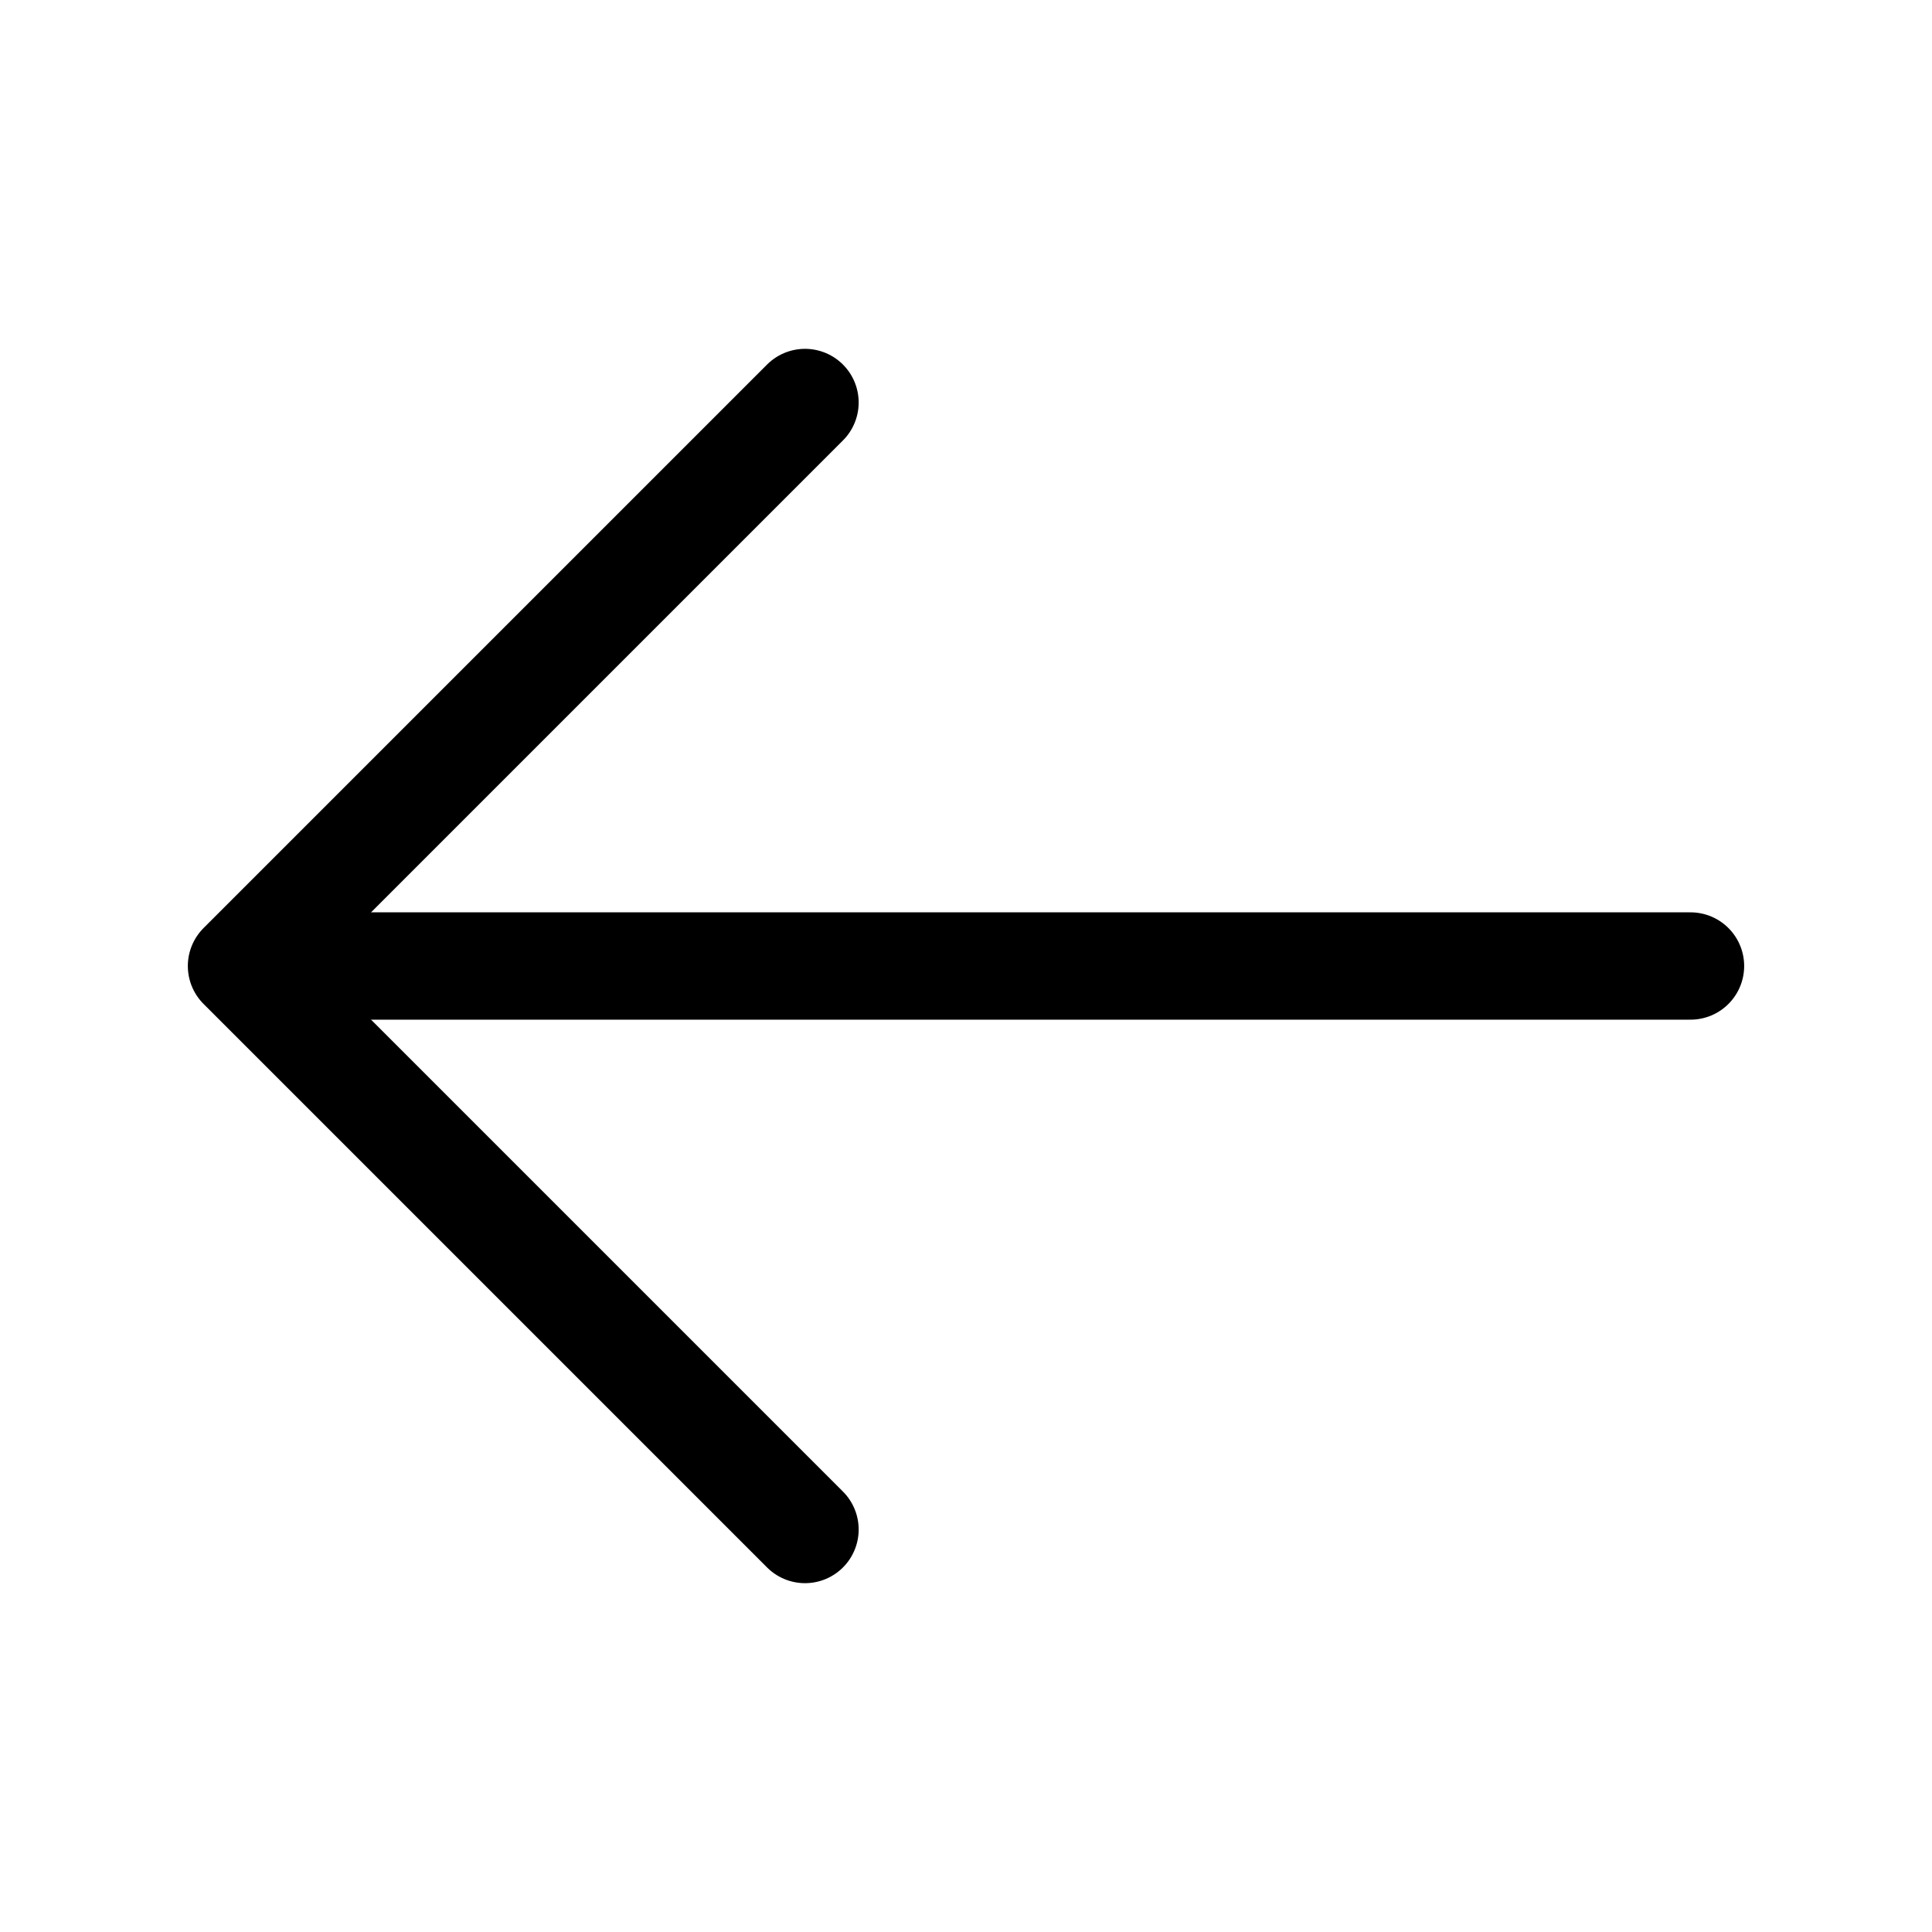
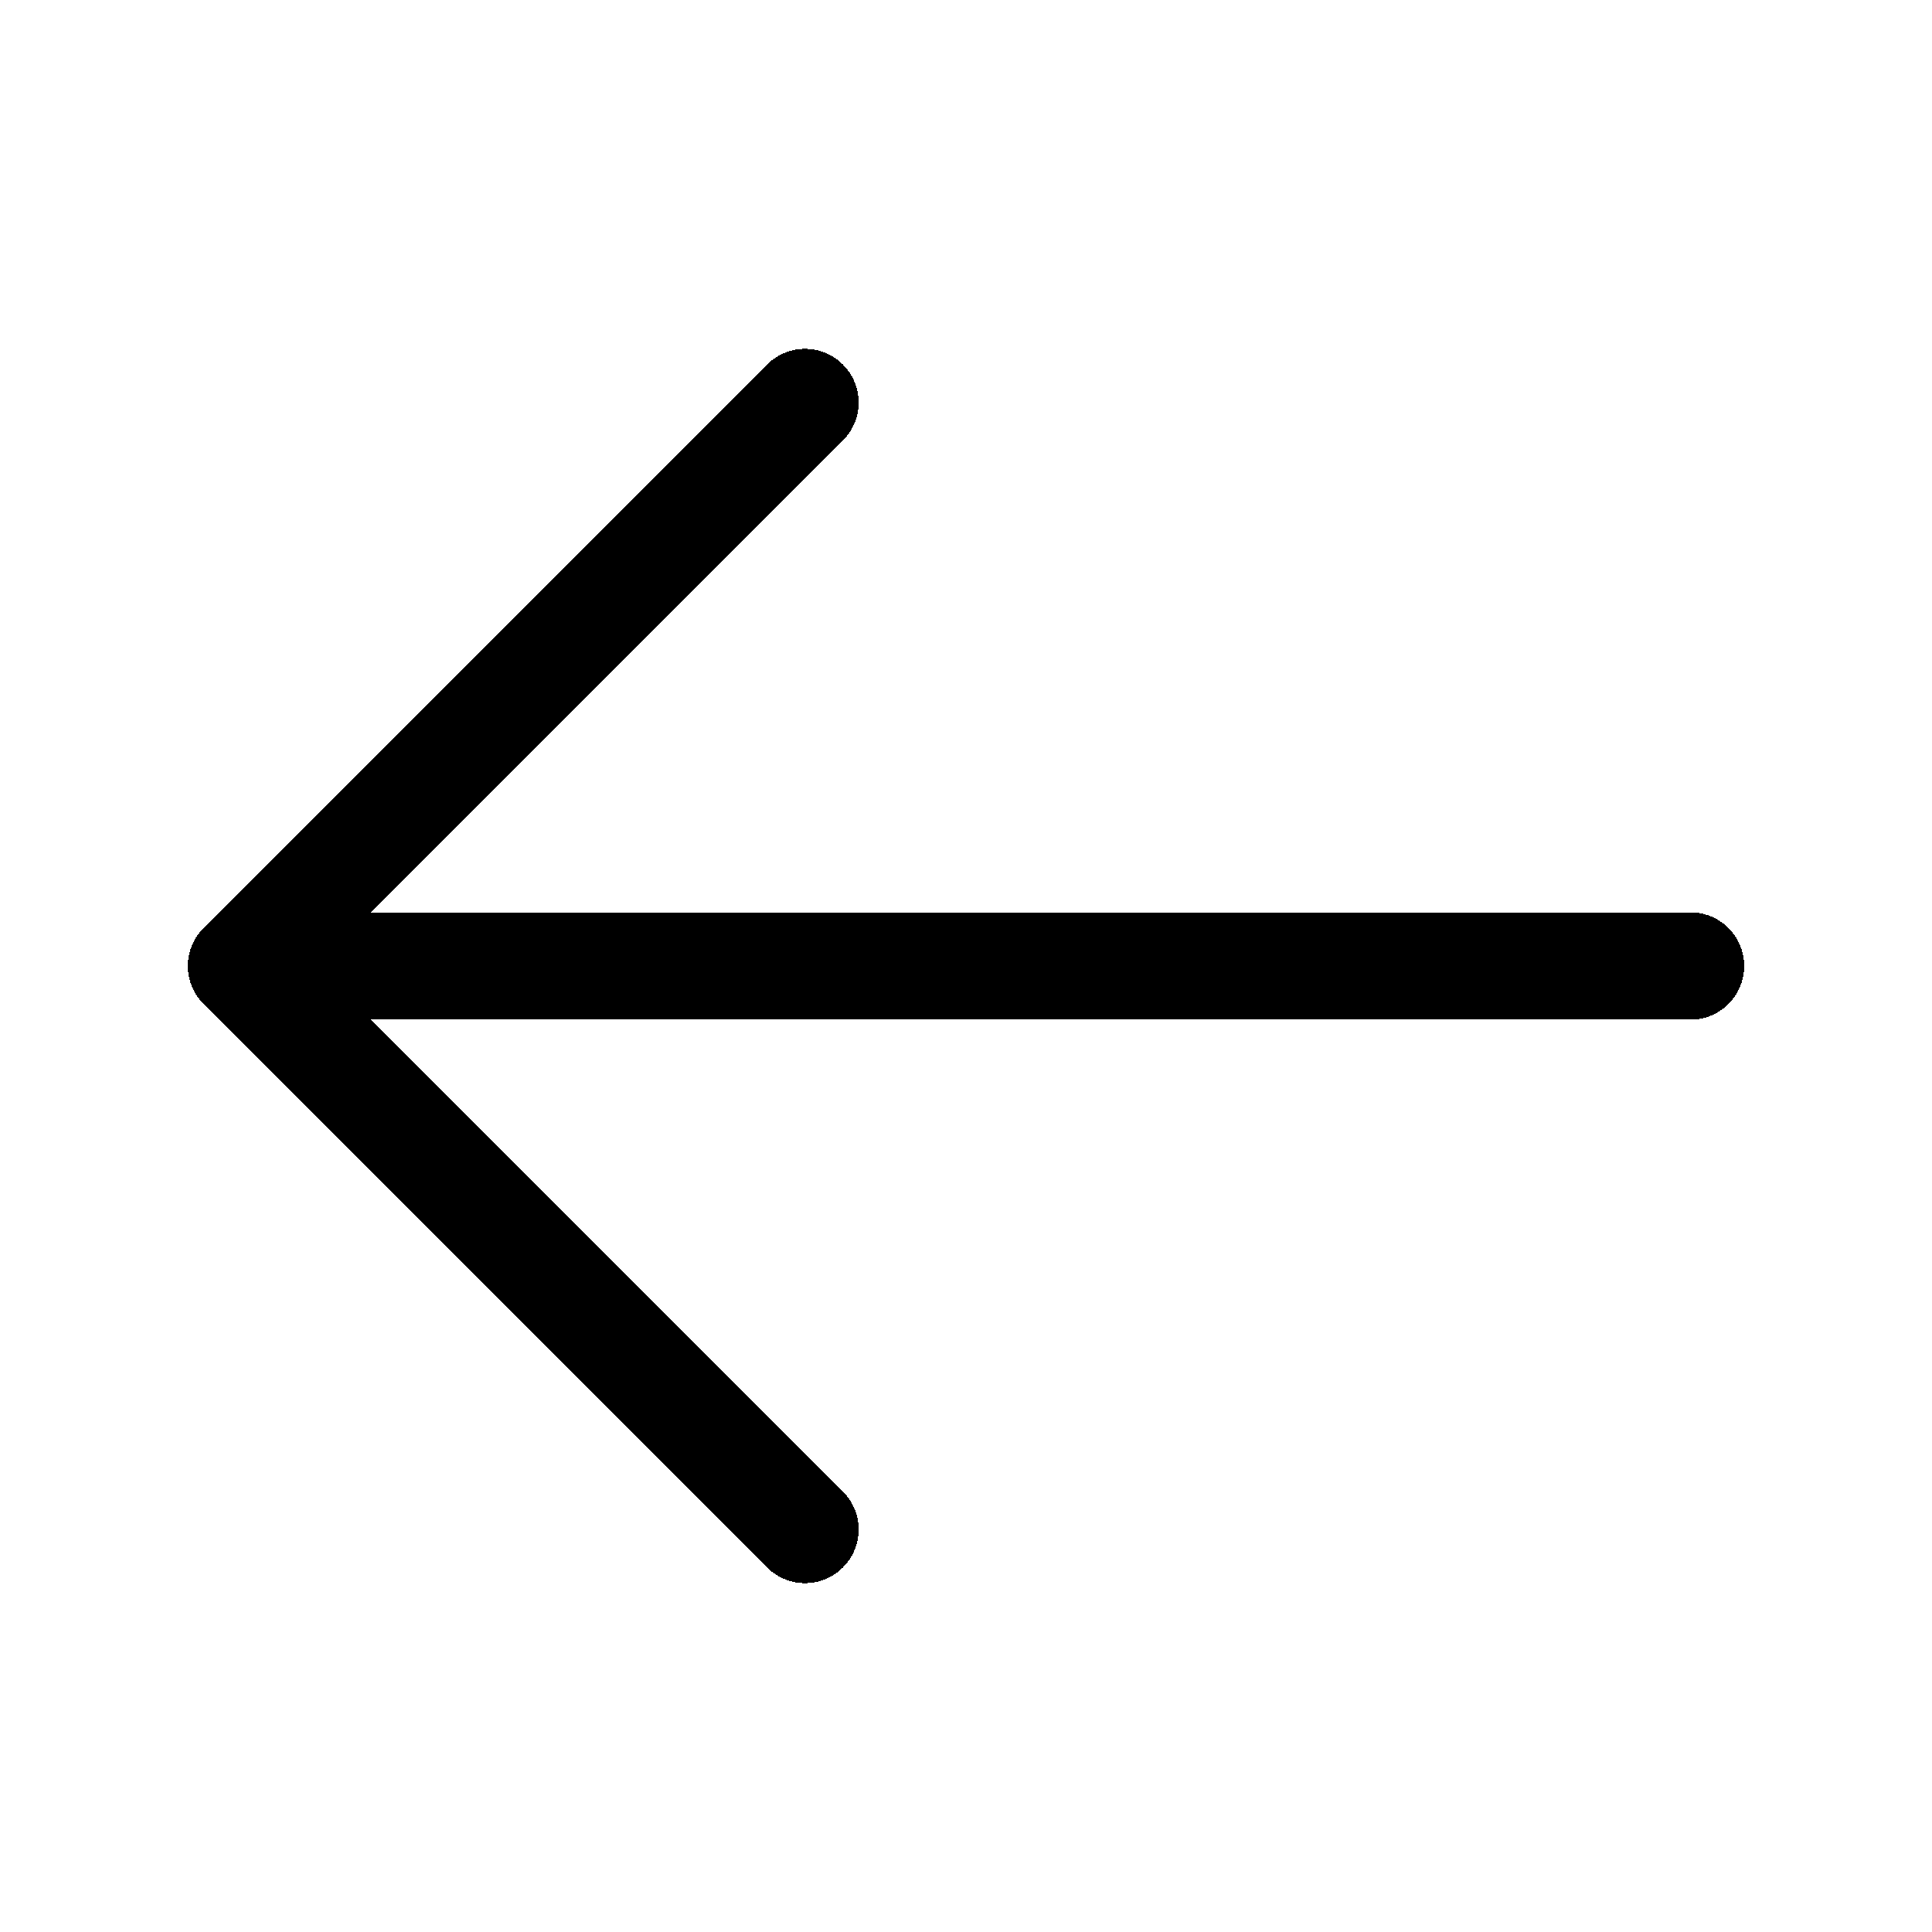
- <svg xmlns="http://www.w3.org/2000/svg" width="36" height="36" viewBox="0 0 36 36" fill="none">
+ <svg xmlns="http://www.w3.org/2000/svg" text-rendering="optimizeLegibility" image-rendering="crisp-edges" shape-rendering="crispEdges" width="36" height="36" viewBox="0 0 36 36" fill="none">
  <path d="M31.5 18H5.25" stroke="black" stroke-width="2" stroke-linecap="round" stroke-linejoin="round" />
  <path d="M15 28.5L4.5 18L15 7.5" stroke="black" stroke-width="2" stroke-linecap="round" stroke-linejoin="round" />
</svg>
